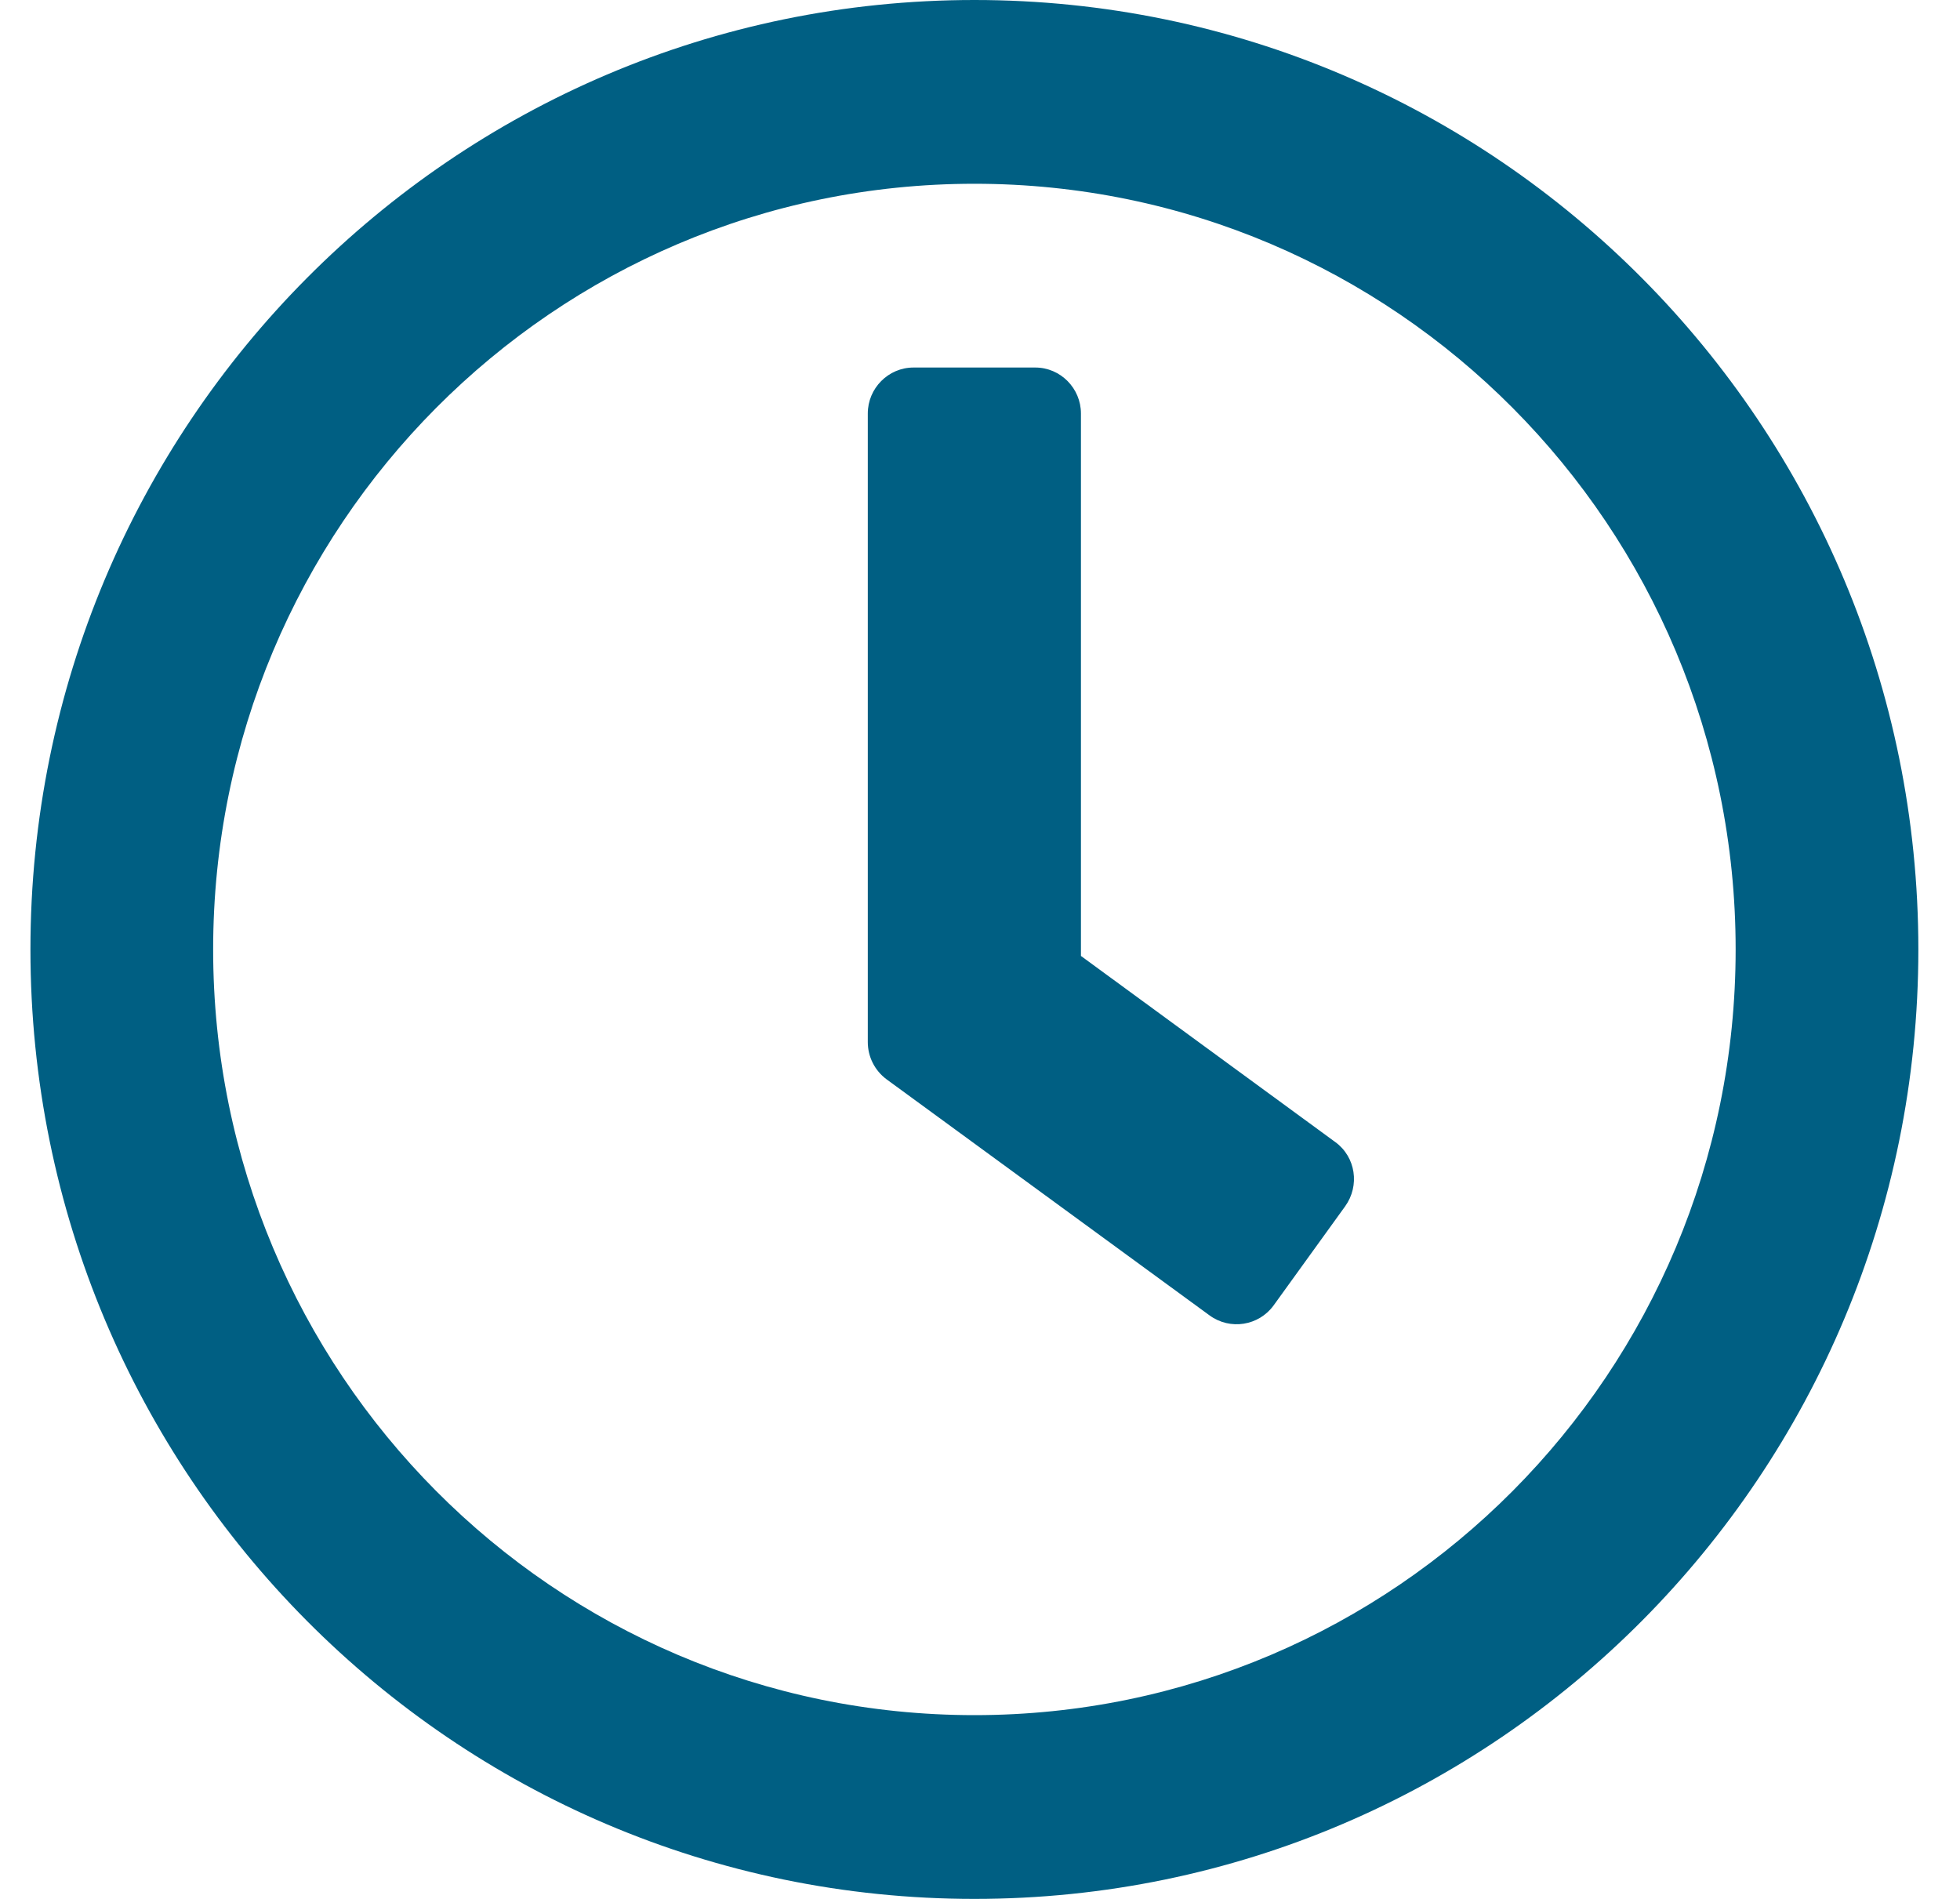
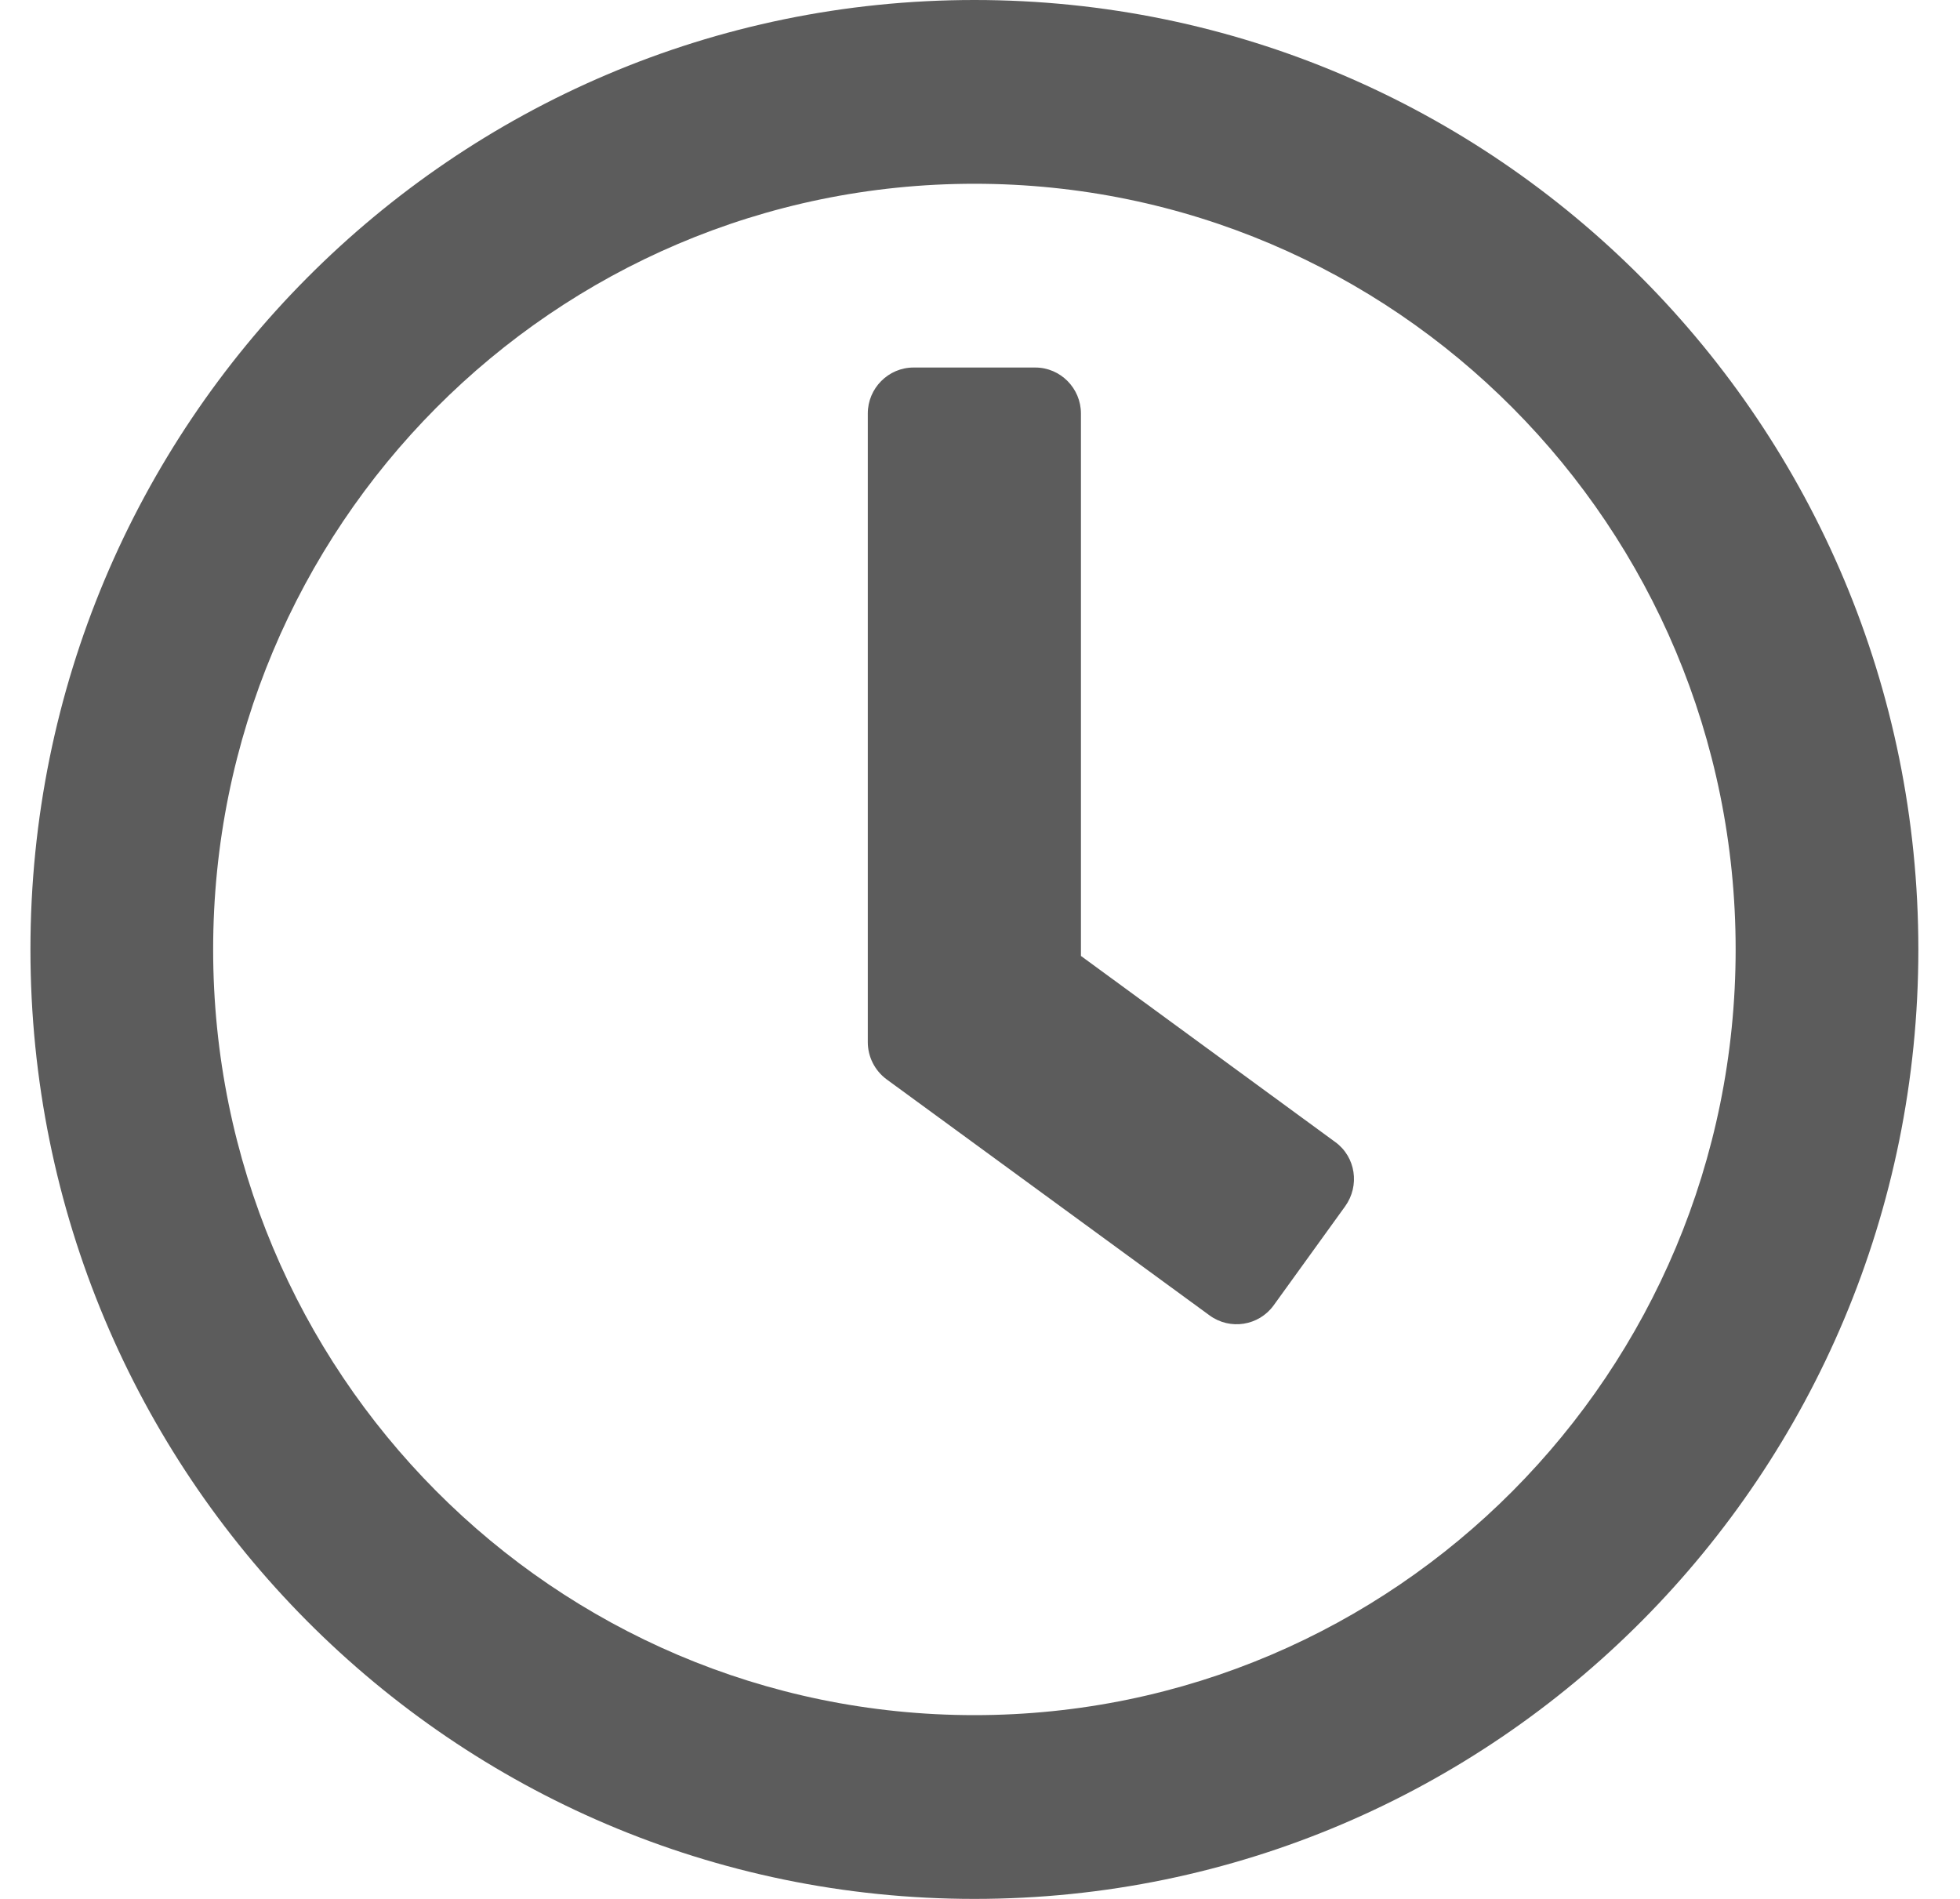
- <svg xmlns="http://www.w3.org/2000/svg" height="24" viewBox="0 0 32 31" fill="none">
-   <path d="M15.909 0C7.395 0 0.497 6.938 0.497 15.5C0.497 24.062 7.395 31 15.909 31C24.422 31 31.32 24.062 31.32 15.5C31.32 6.938 24.422 0 15.909 0ZM15.909 28C9.042 28 3.48 22.406 3.48 15.5C3.48 8.594 9.042 3 15.909 3C22.775 3 28.337 8.594 28.337 15.5C28.337 22.406 22.775 28 15.909 28ZM19.749 21.475L14.473 17.619C14.28 17.475 14.168 17.25 14.168 17.012V6.75C14.168 6.338 14.504 6 14.914 6H16.903C17.313 6 17.648 6.338 17.648 6.75V15.606L21.8 18.644C22.135 18.887 22.204 19.356 21.961 19.694L20.793 21.312C20.551 21.644 20.084 21.719 19.749 21.475Z" fill="#005F83" />
+ <svg xmlns="http://www.w3.org/2000/svg" height="24" viewBox="0 0 32 31" fill="#5C5C5C">
+   <path d="M15.909 0C7.395 0 0.497 6.938 0.497 15.5C0.497 24.062 7.395 31 15.909 31C24.422 31 31.32 24.062 31.32 15.5C31.32 6.938 24.422 0 15.909 0ZM15.909 28C9.042 28 3.48 22.406 3.48 15.5C3.48 8.594 9.042 3 15.909 3C22.775 3 28.337 8.594 28.337 15.5C28.337 22.406 22.775 28 15.909 28ZM19.749 21.475L14.473 17.619C14.28 17.475 14.168 17.25 14.168 17.012V6.75C14.168 6.338 14.504 6 14.914 6H16.903C17.313 6 17.648 6.338 17.648 6.75V15.606L21.8 18.644C22.135 18.887 22.204 19.356 21.961 19.694L20.793 21.312C20.551 21.644 20.084 21.719 19.749 21.475Z" fill="#5C5C5C" />
</svg>
